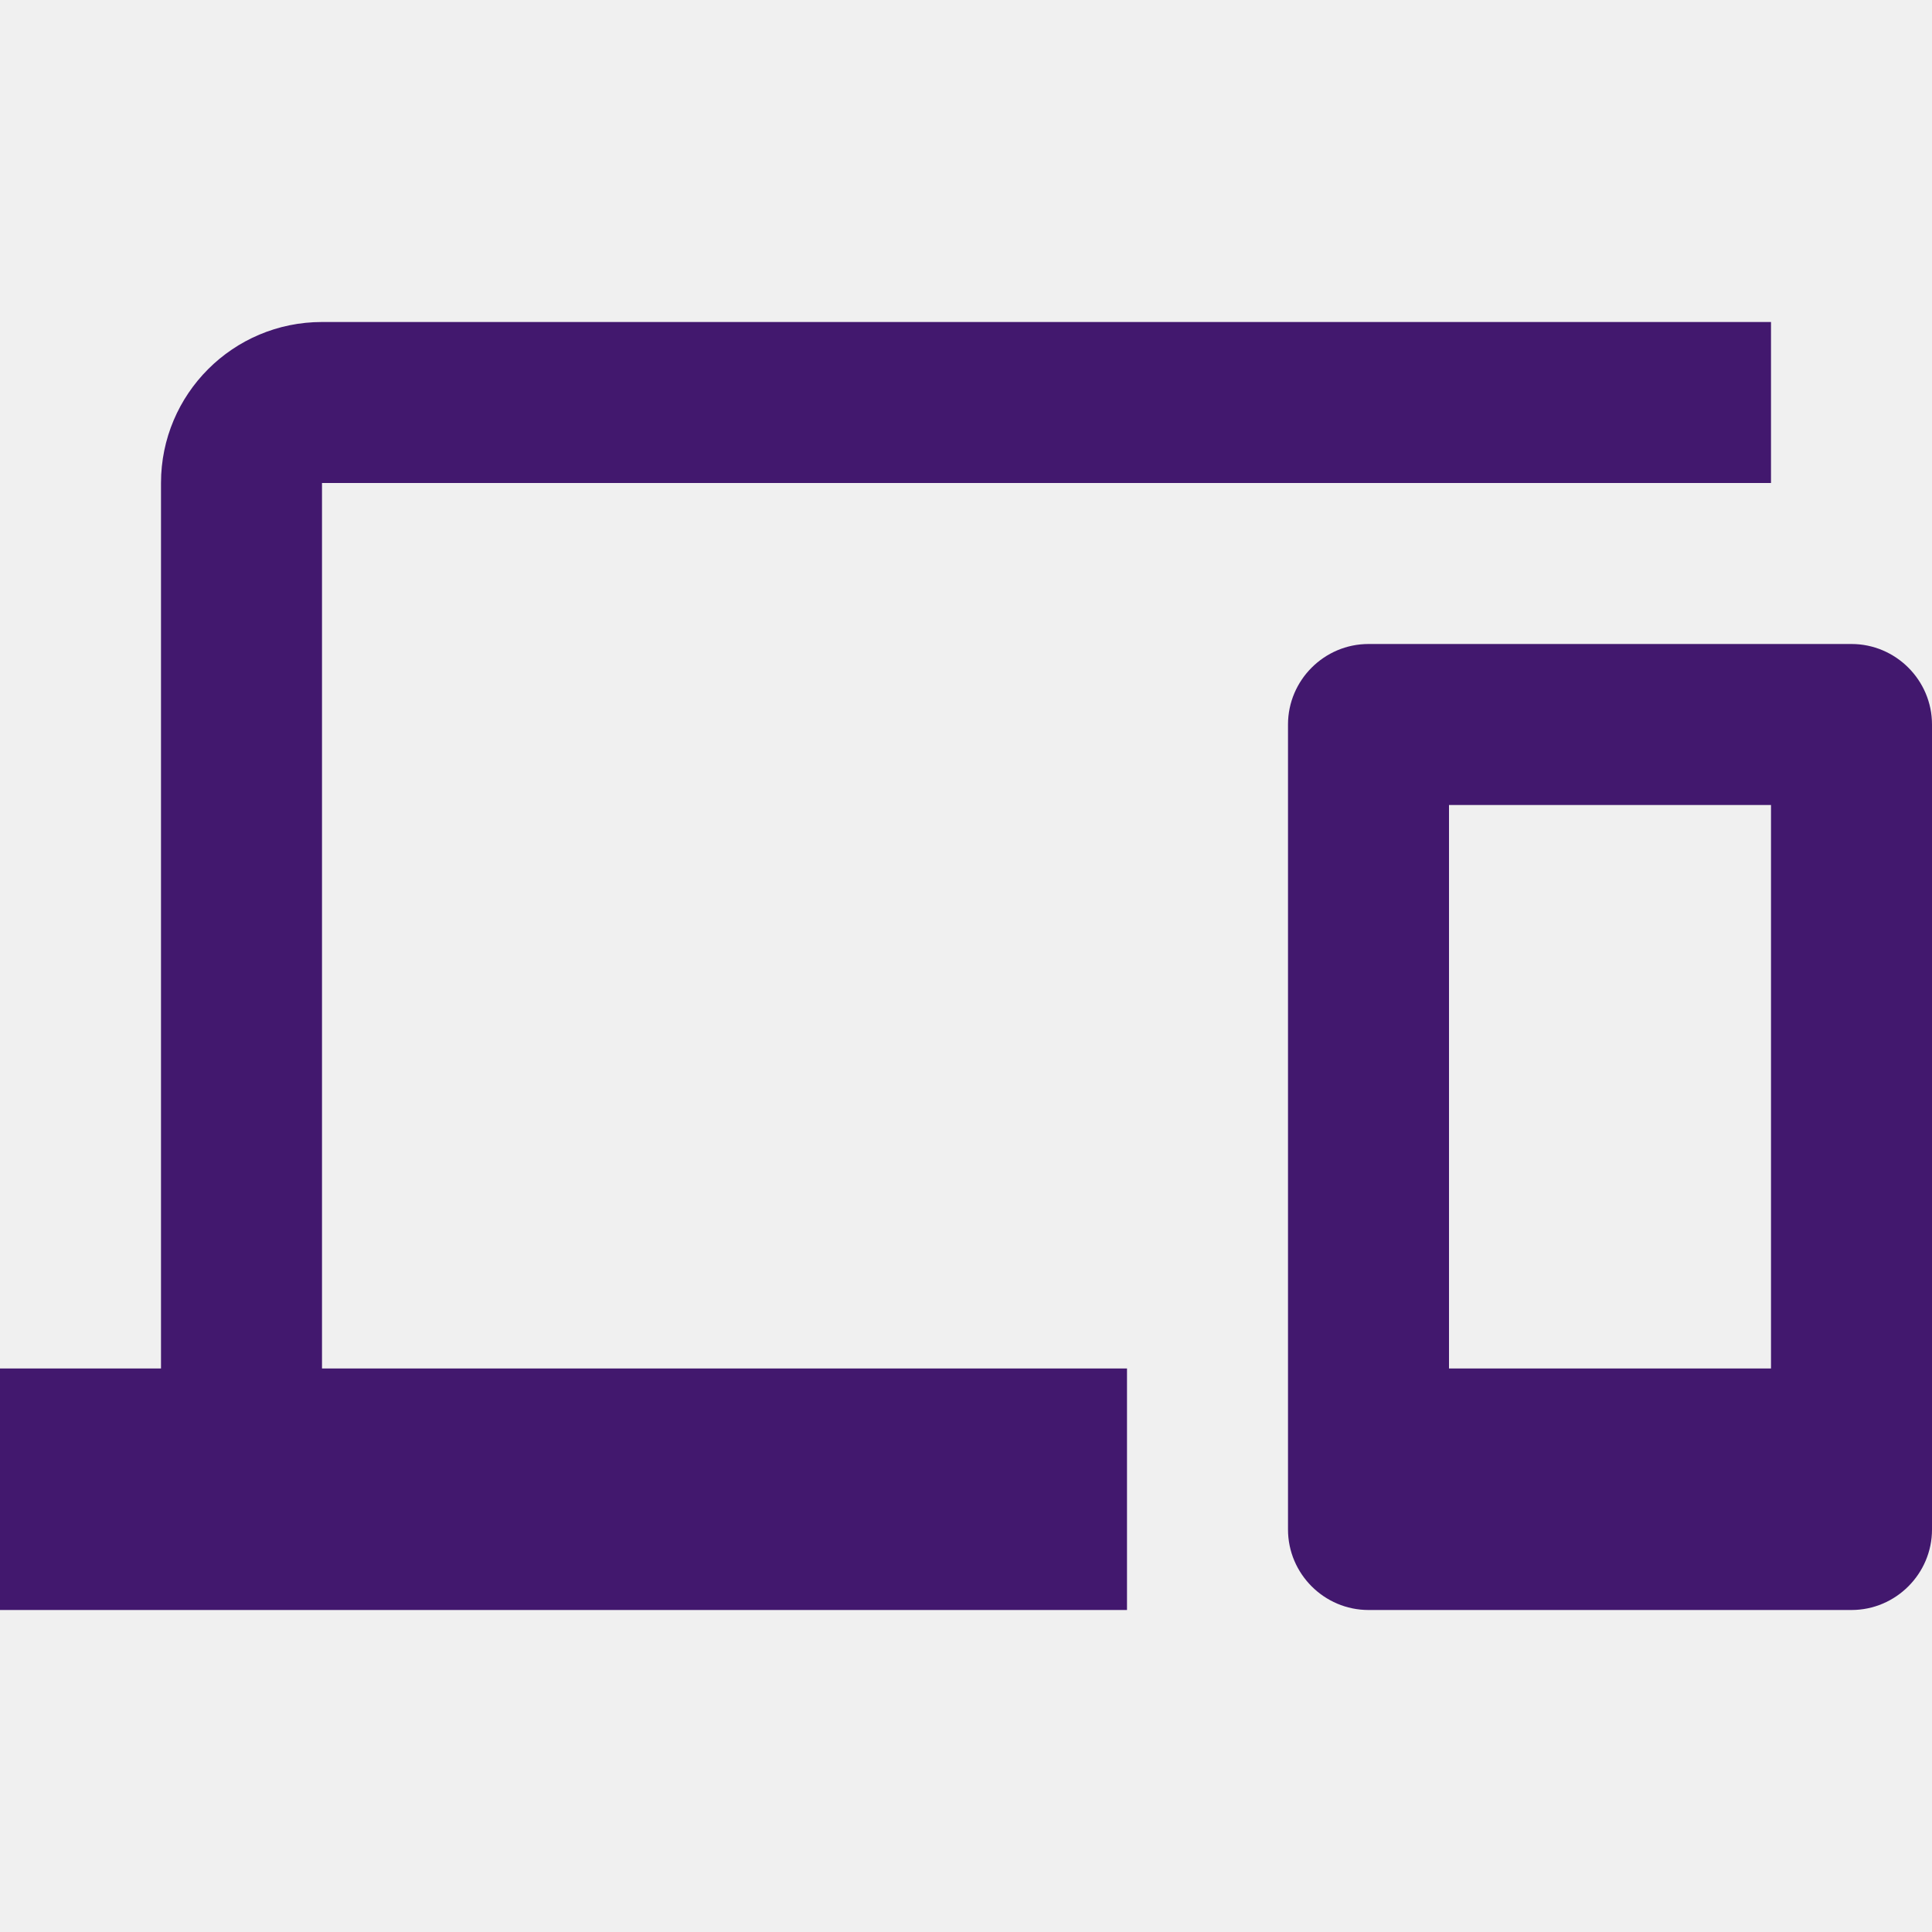
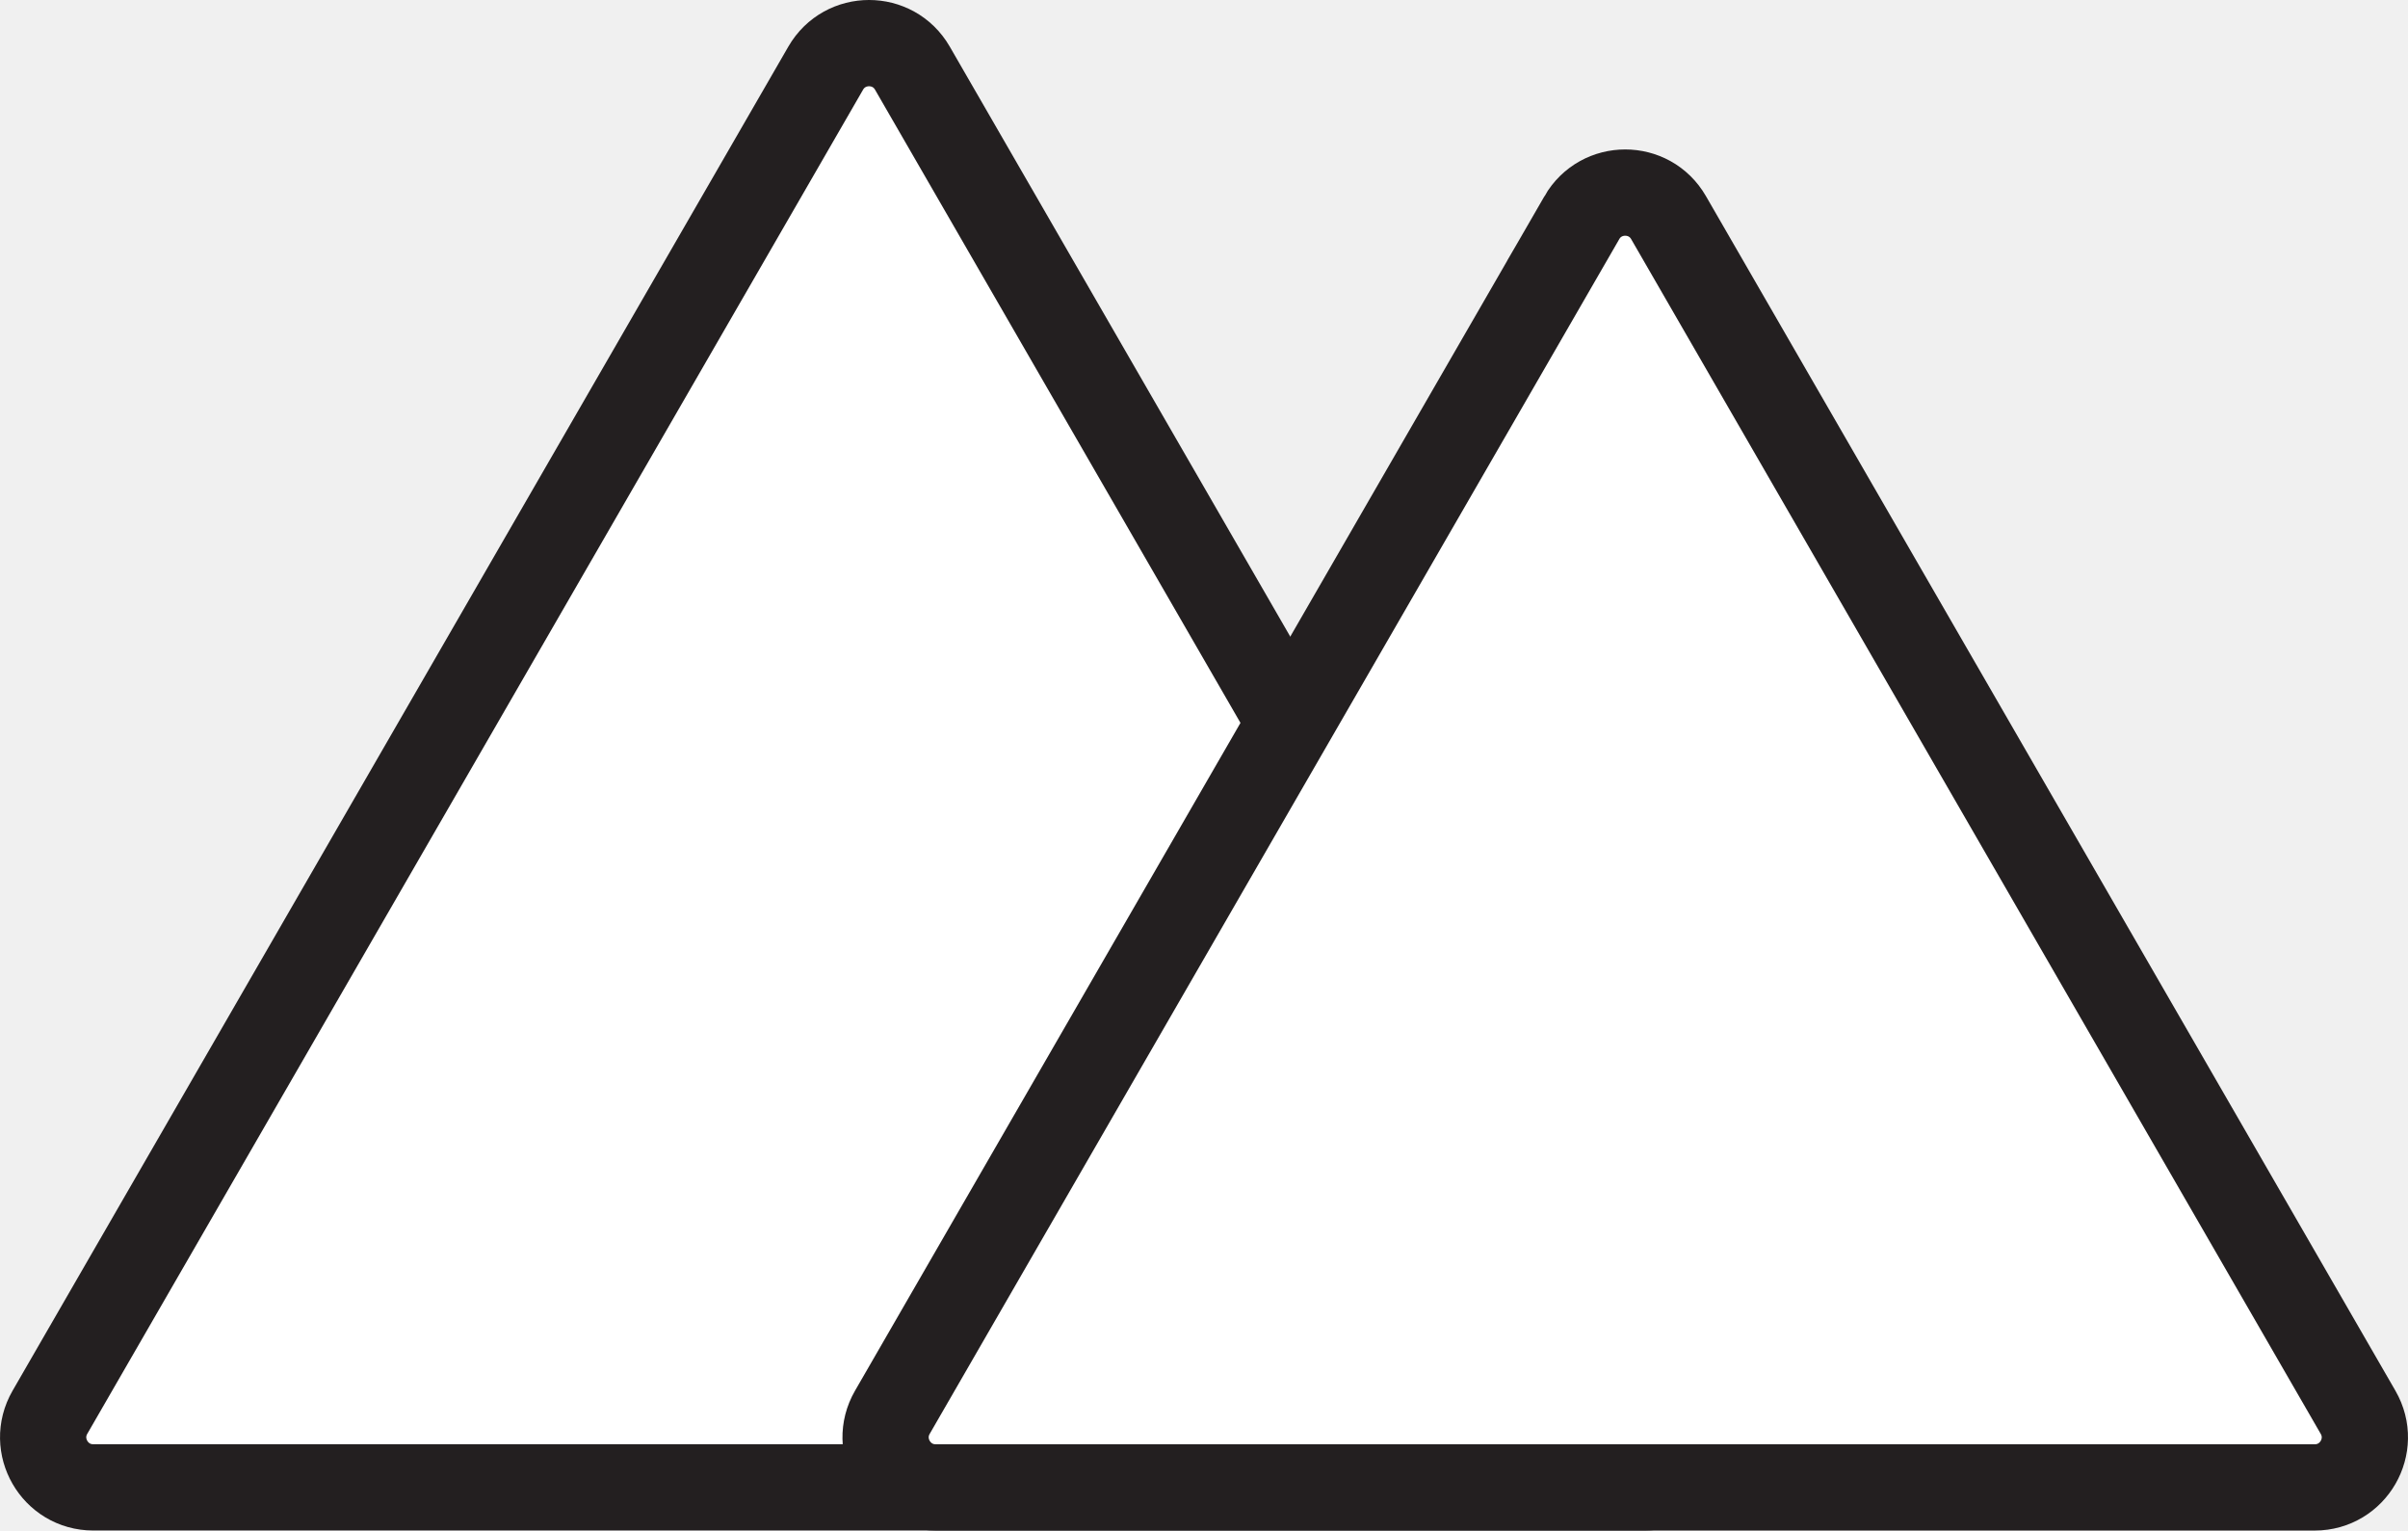
- <svg xmlns="http://www.w3.org/2000/svg" width="48" height="48" viewBox="0 0 48 48">
-   <g class="nc-icon-wrapper" fill="#42186e">
-     <path d="M8 12h36V8H8c-2.21 0-4 1.79-4 4v22H0v6h28v-6H8V12zm38 4H34c-1.1 0-2 .9-2 2v20c0 1.1.9 2 2 2h12c1.1 0 2-.9 2-2V18c0-1.1-.9-2-2-2zm-2 18h-8V20h8v14z" />
-   </g>
+ <svg xmlns="http://www.w3.org/2000/svg" id="Layer_1" data-name="Layer 1" viewBox="0 0 697.99 443.5">
+   <defs>
+     <style>
+       .cls-1 {
+         fill: #fff;
+         stroke: #231f20;
+         stroke-miterlimit: 10;
+         stroke-width: 25px;
+       }
+     </style>
+   </defs>
+   <path class="cls-1" d="m239.34,19.75L14.47,409.24c-5.58,9.67,1.4,21.76,12.56,21.76h449.74c11.17,0,18.15-12.09,12.56-21.76L264.47,19.75c-5.58-9.67-19.54-9.67-25.13,0Z" />
+   <path class="cls-1" d="m458.53,63.06l-199.87,346.19c-5.58,9.67,1.4,21.76,12.56,21.76h399.74c11.17,0,18.15-12.09,12.56-21.76L483.65,63.06c-5.58-9.67-19.54-9.67-25.13,0Z" />
</svg>
